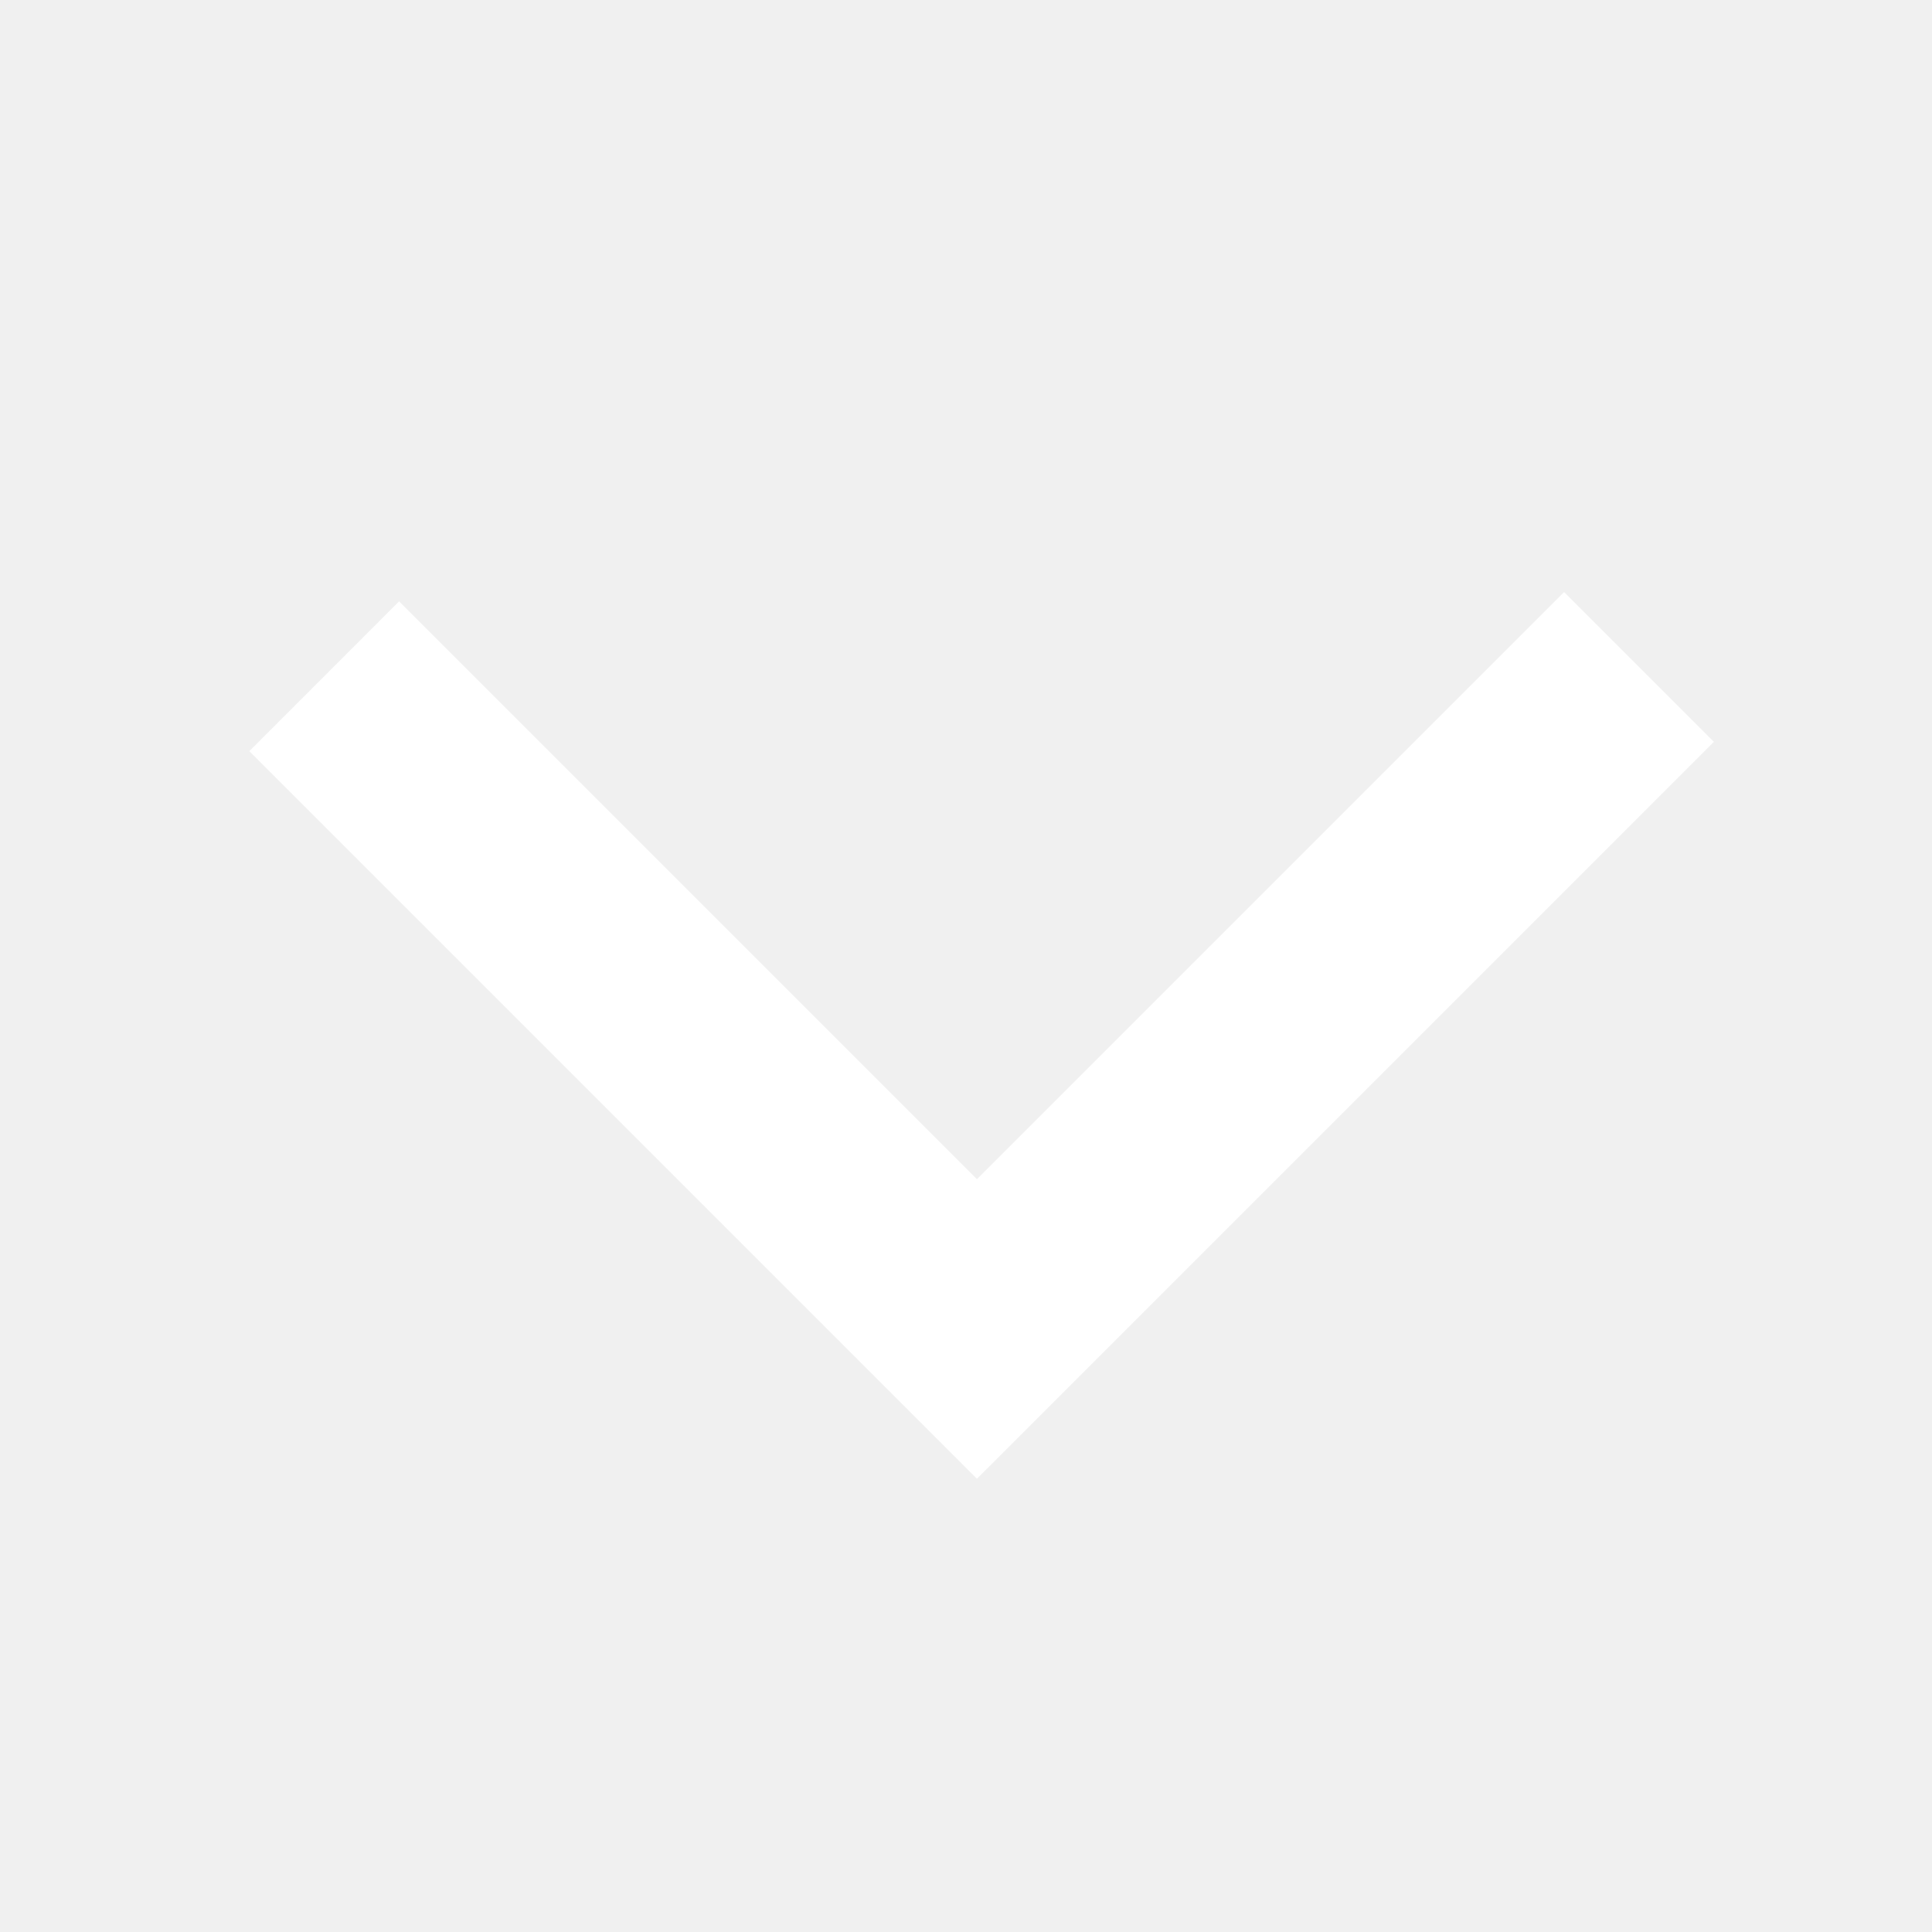
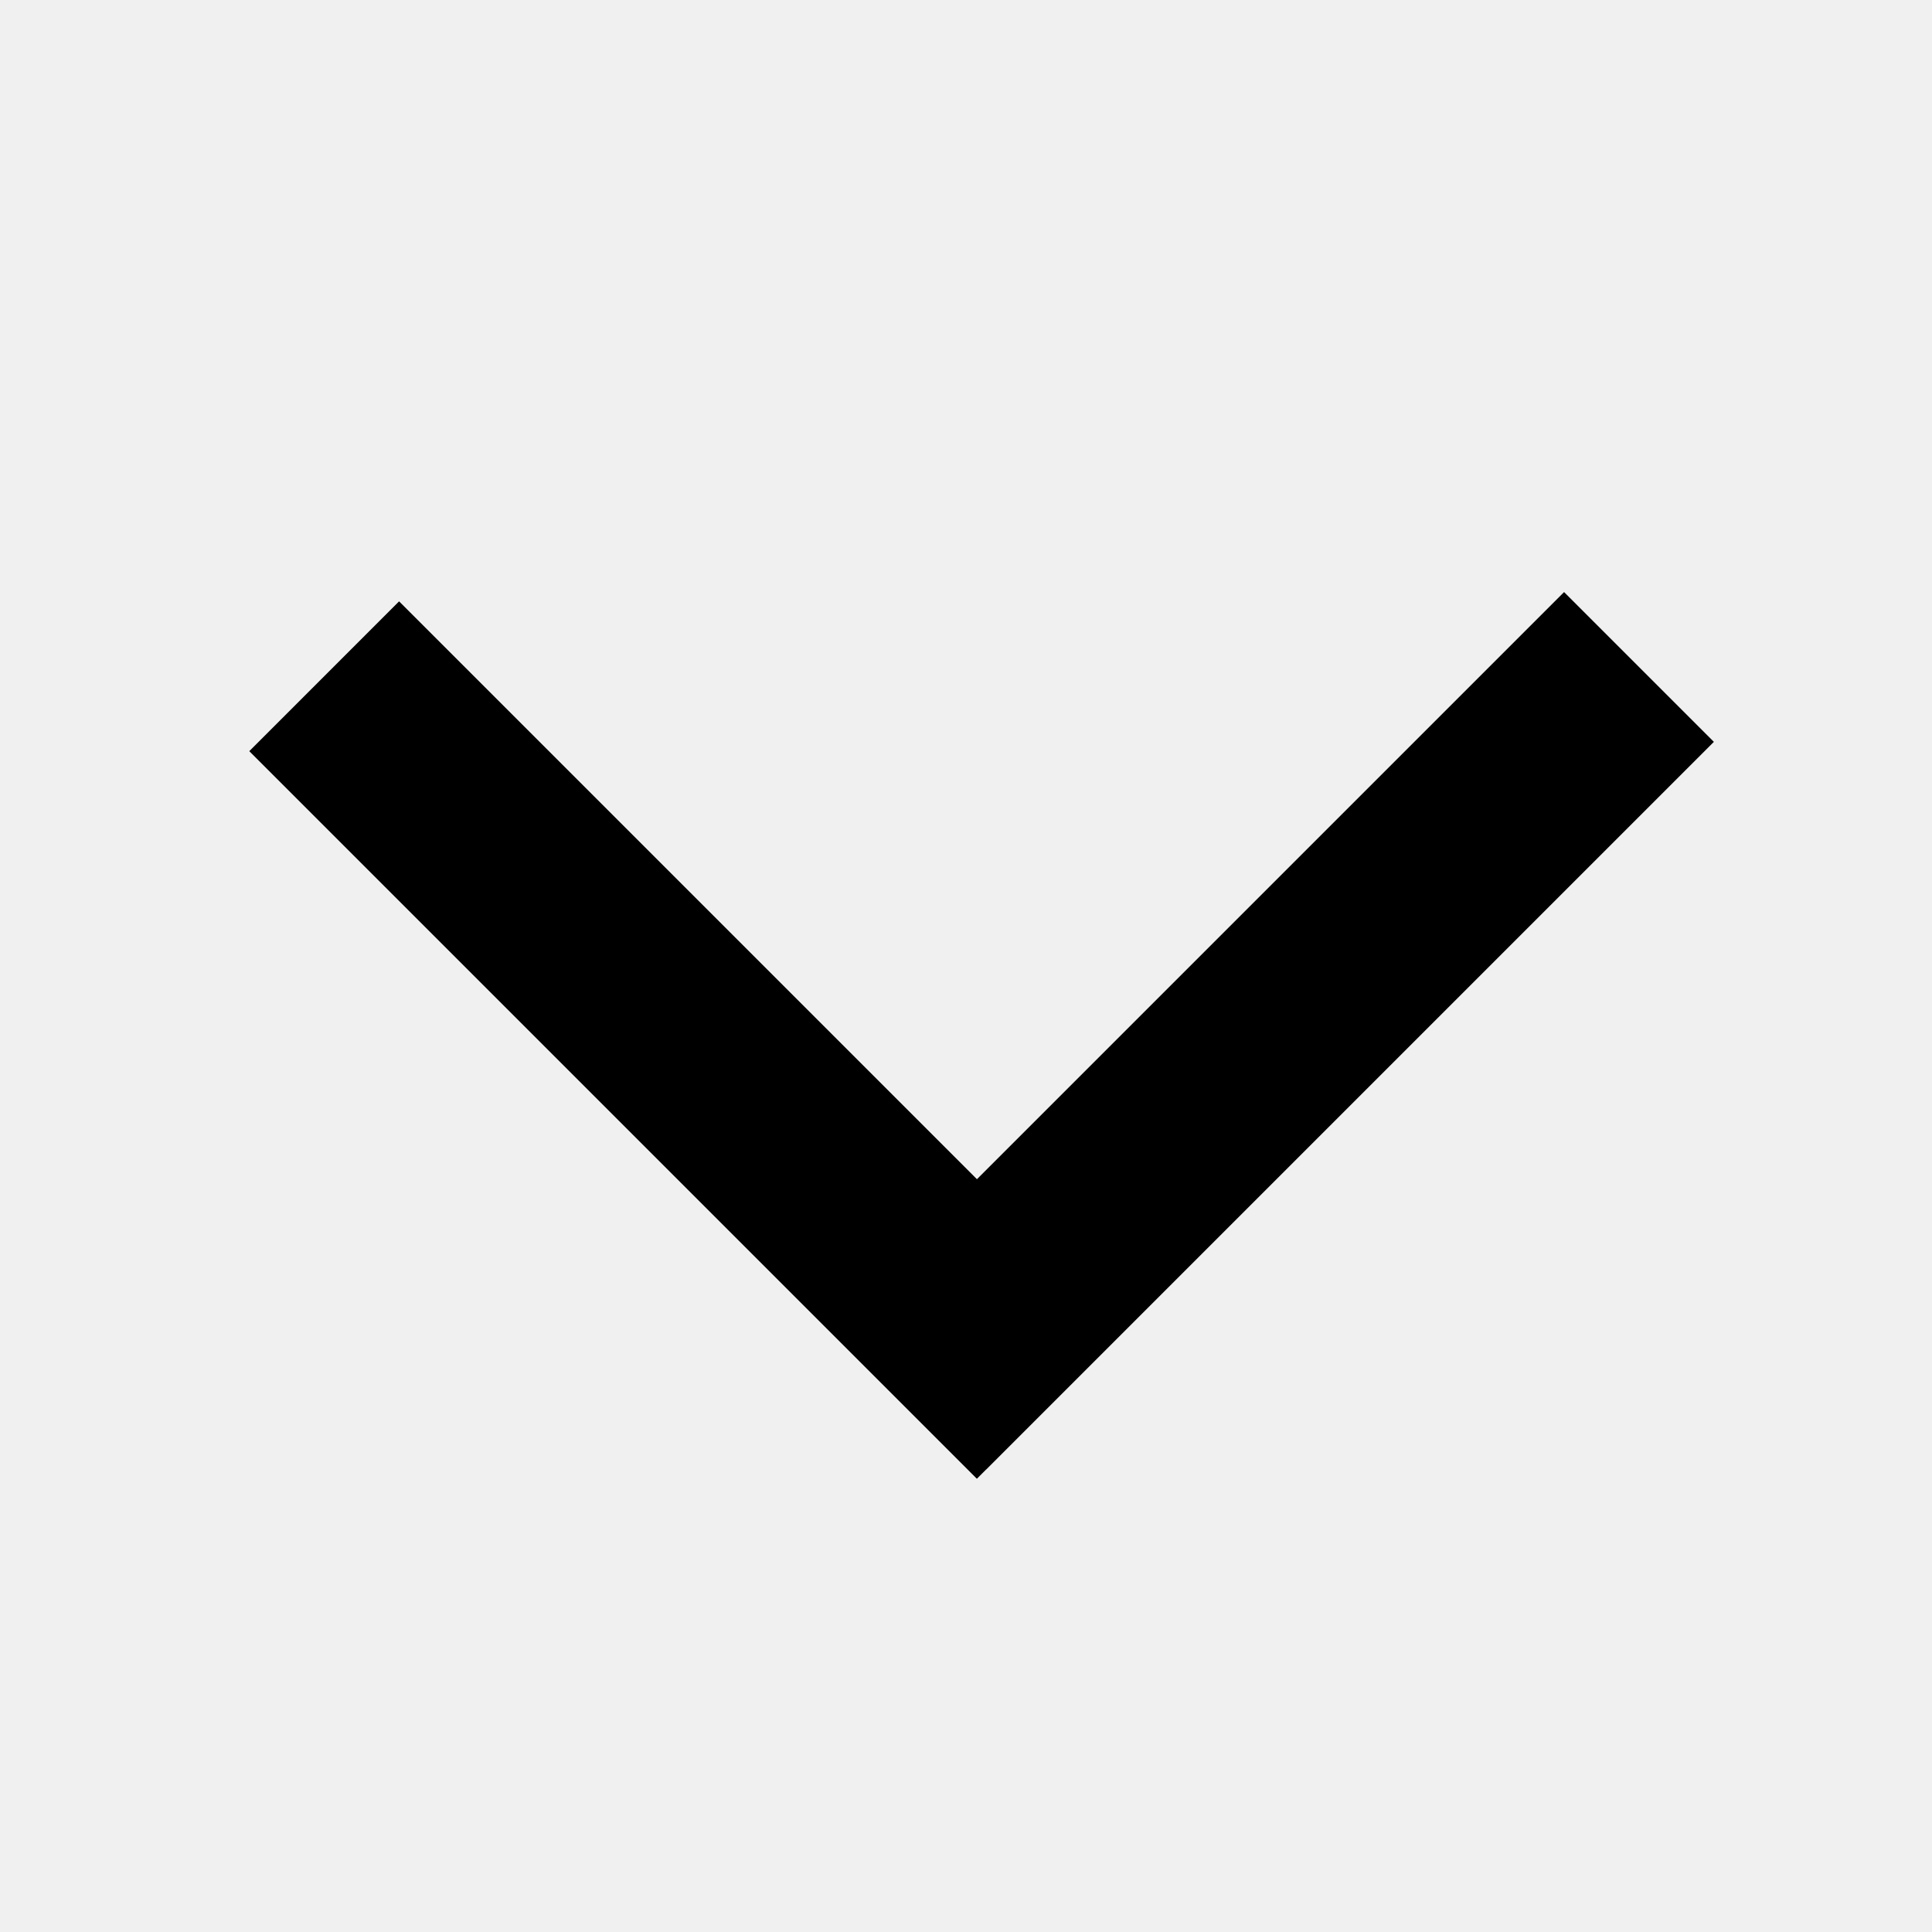
<svg xmlns="http://www.w3.org/2000/svg" width="62" height="62" viewBox="0 0 62 62" fill="none">
-   <path fill-rule="evenodd" clip-rule="evenodd" d="M55 23.807L50.193 19L31.351 37.842L12.807 19.298L8 24.106L31.349 47.455L31.649 47.155L31.651 47.156L55 23.807Z" fill="white" />
+   <path fill-rule="evenodd" clip-rule="evenodd" d="M55 23.807L50.193 19L31.351 37.842L12.807 19.298L8 24.106L31.349 47.455L31.649 47.155L31.651 47.156L55 23.807Z" fill="#000" />
</svg>
